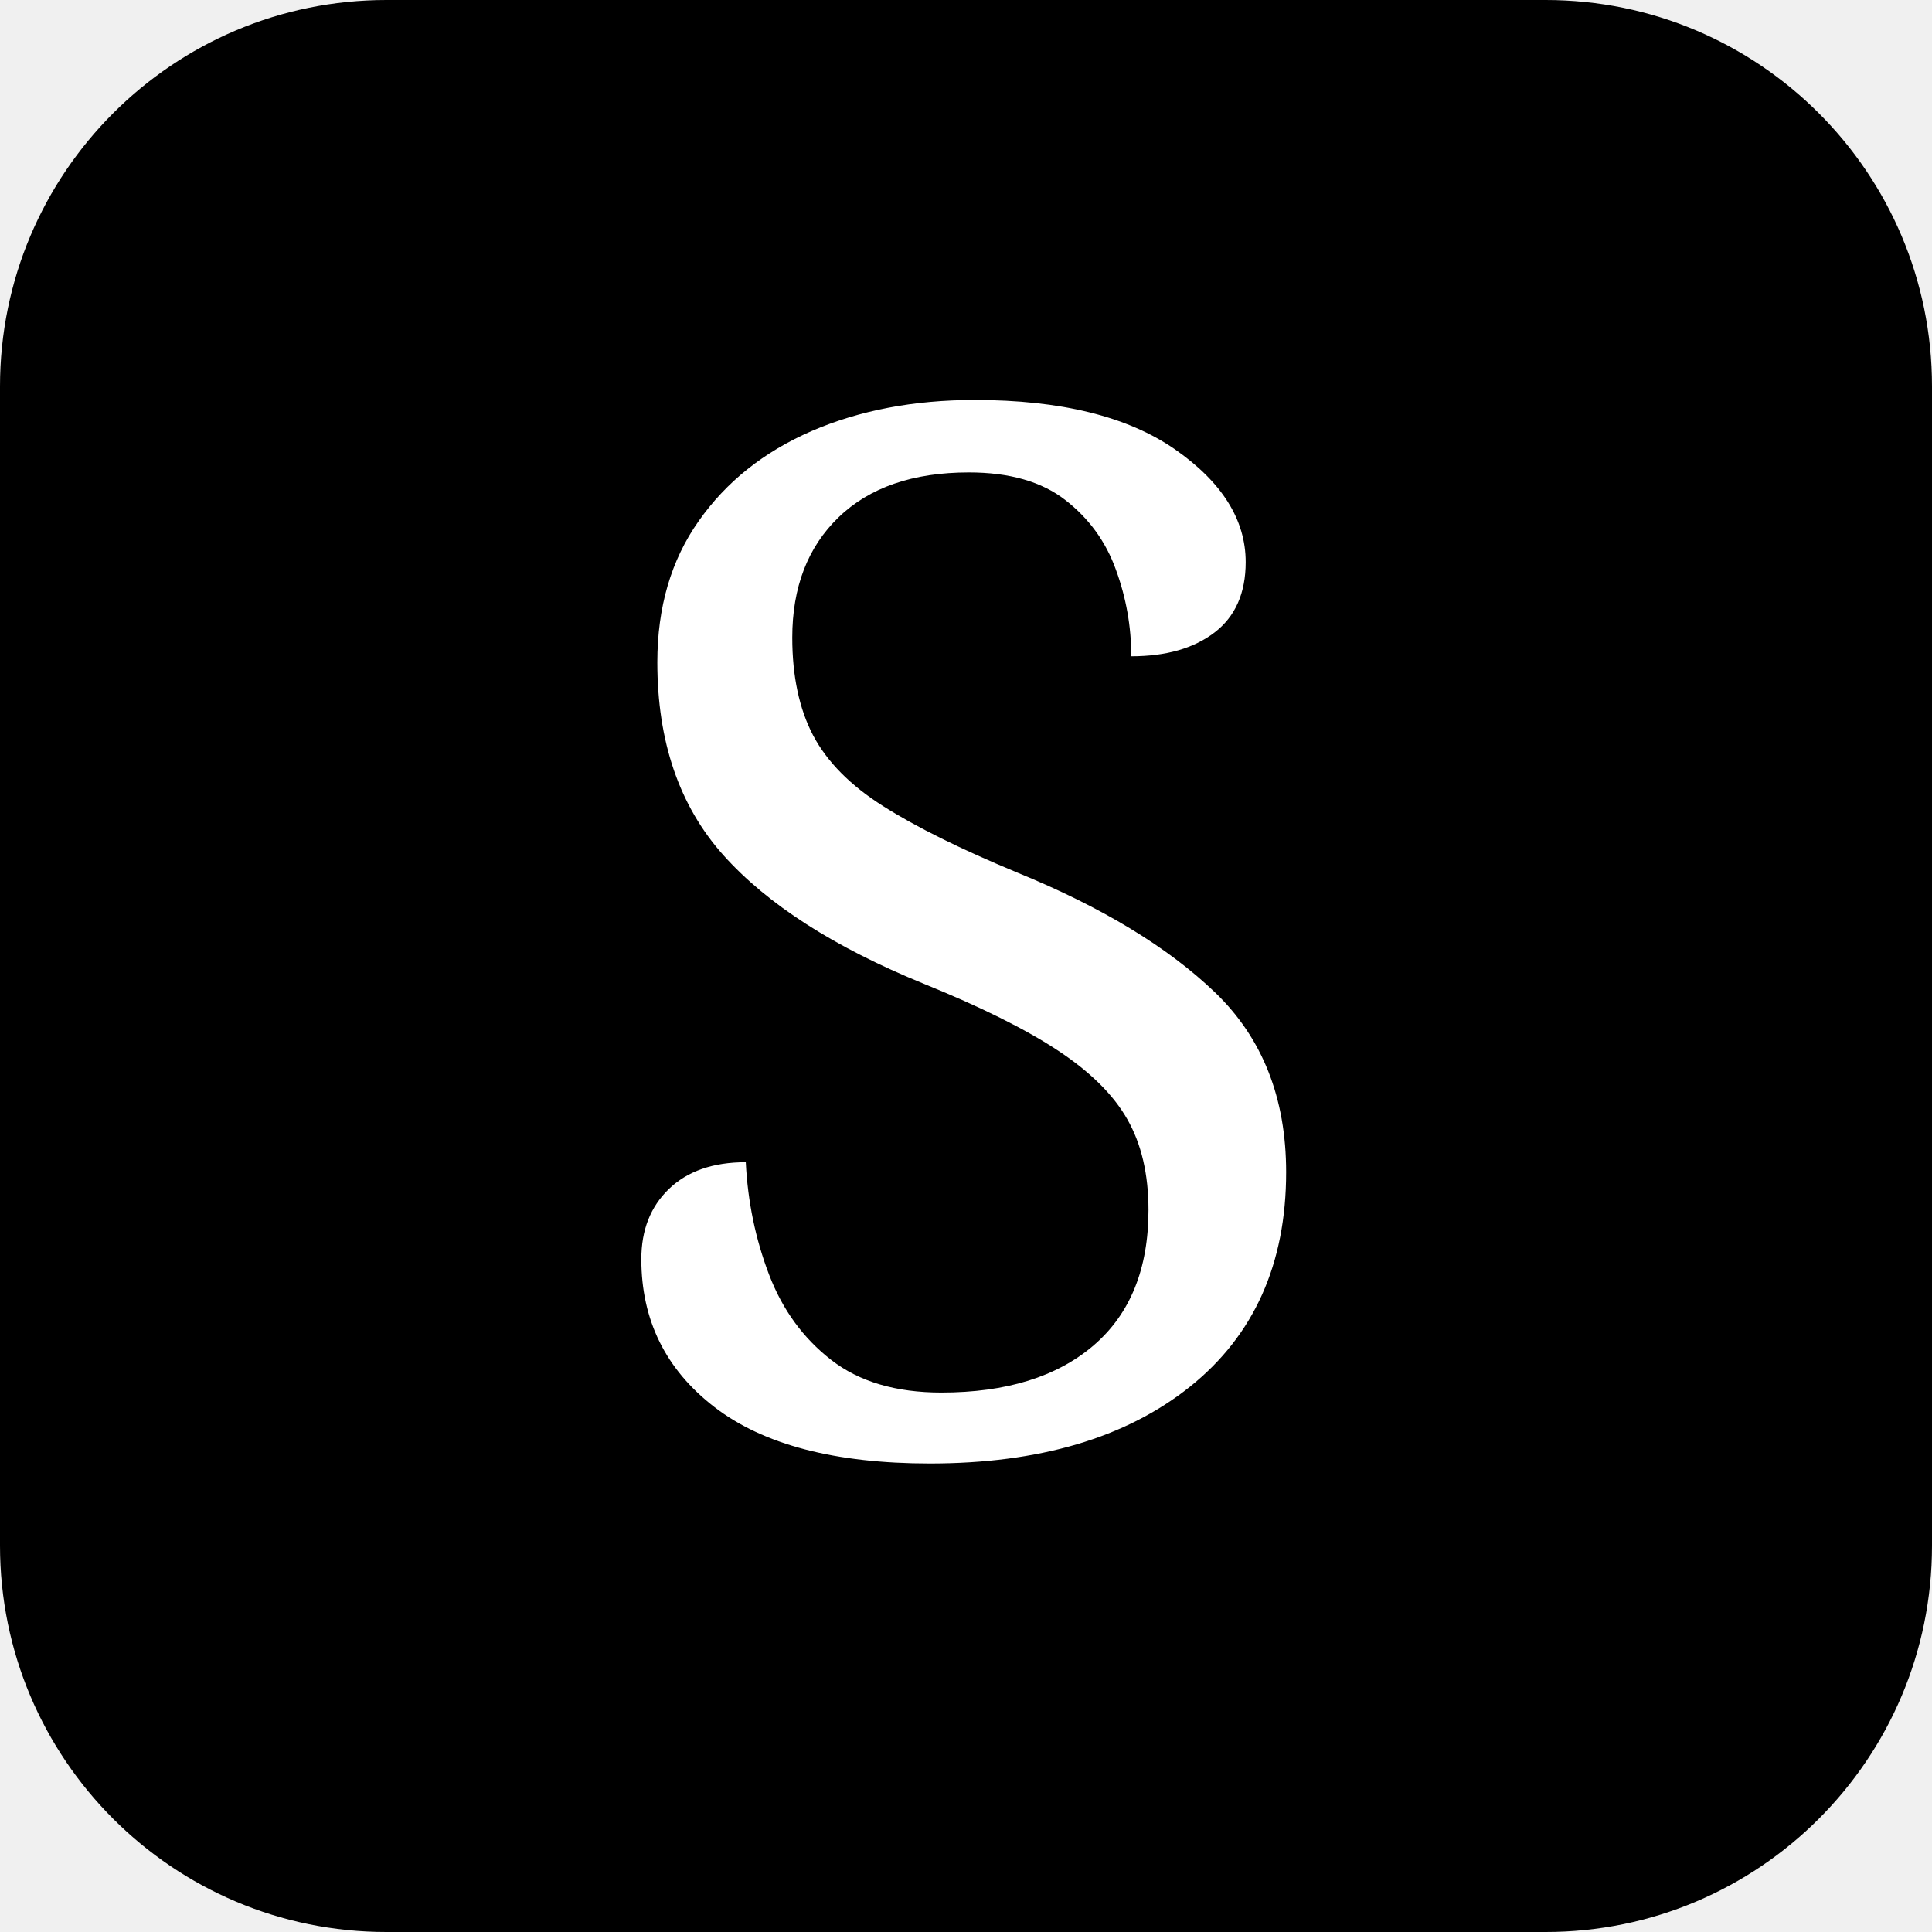
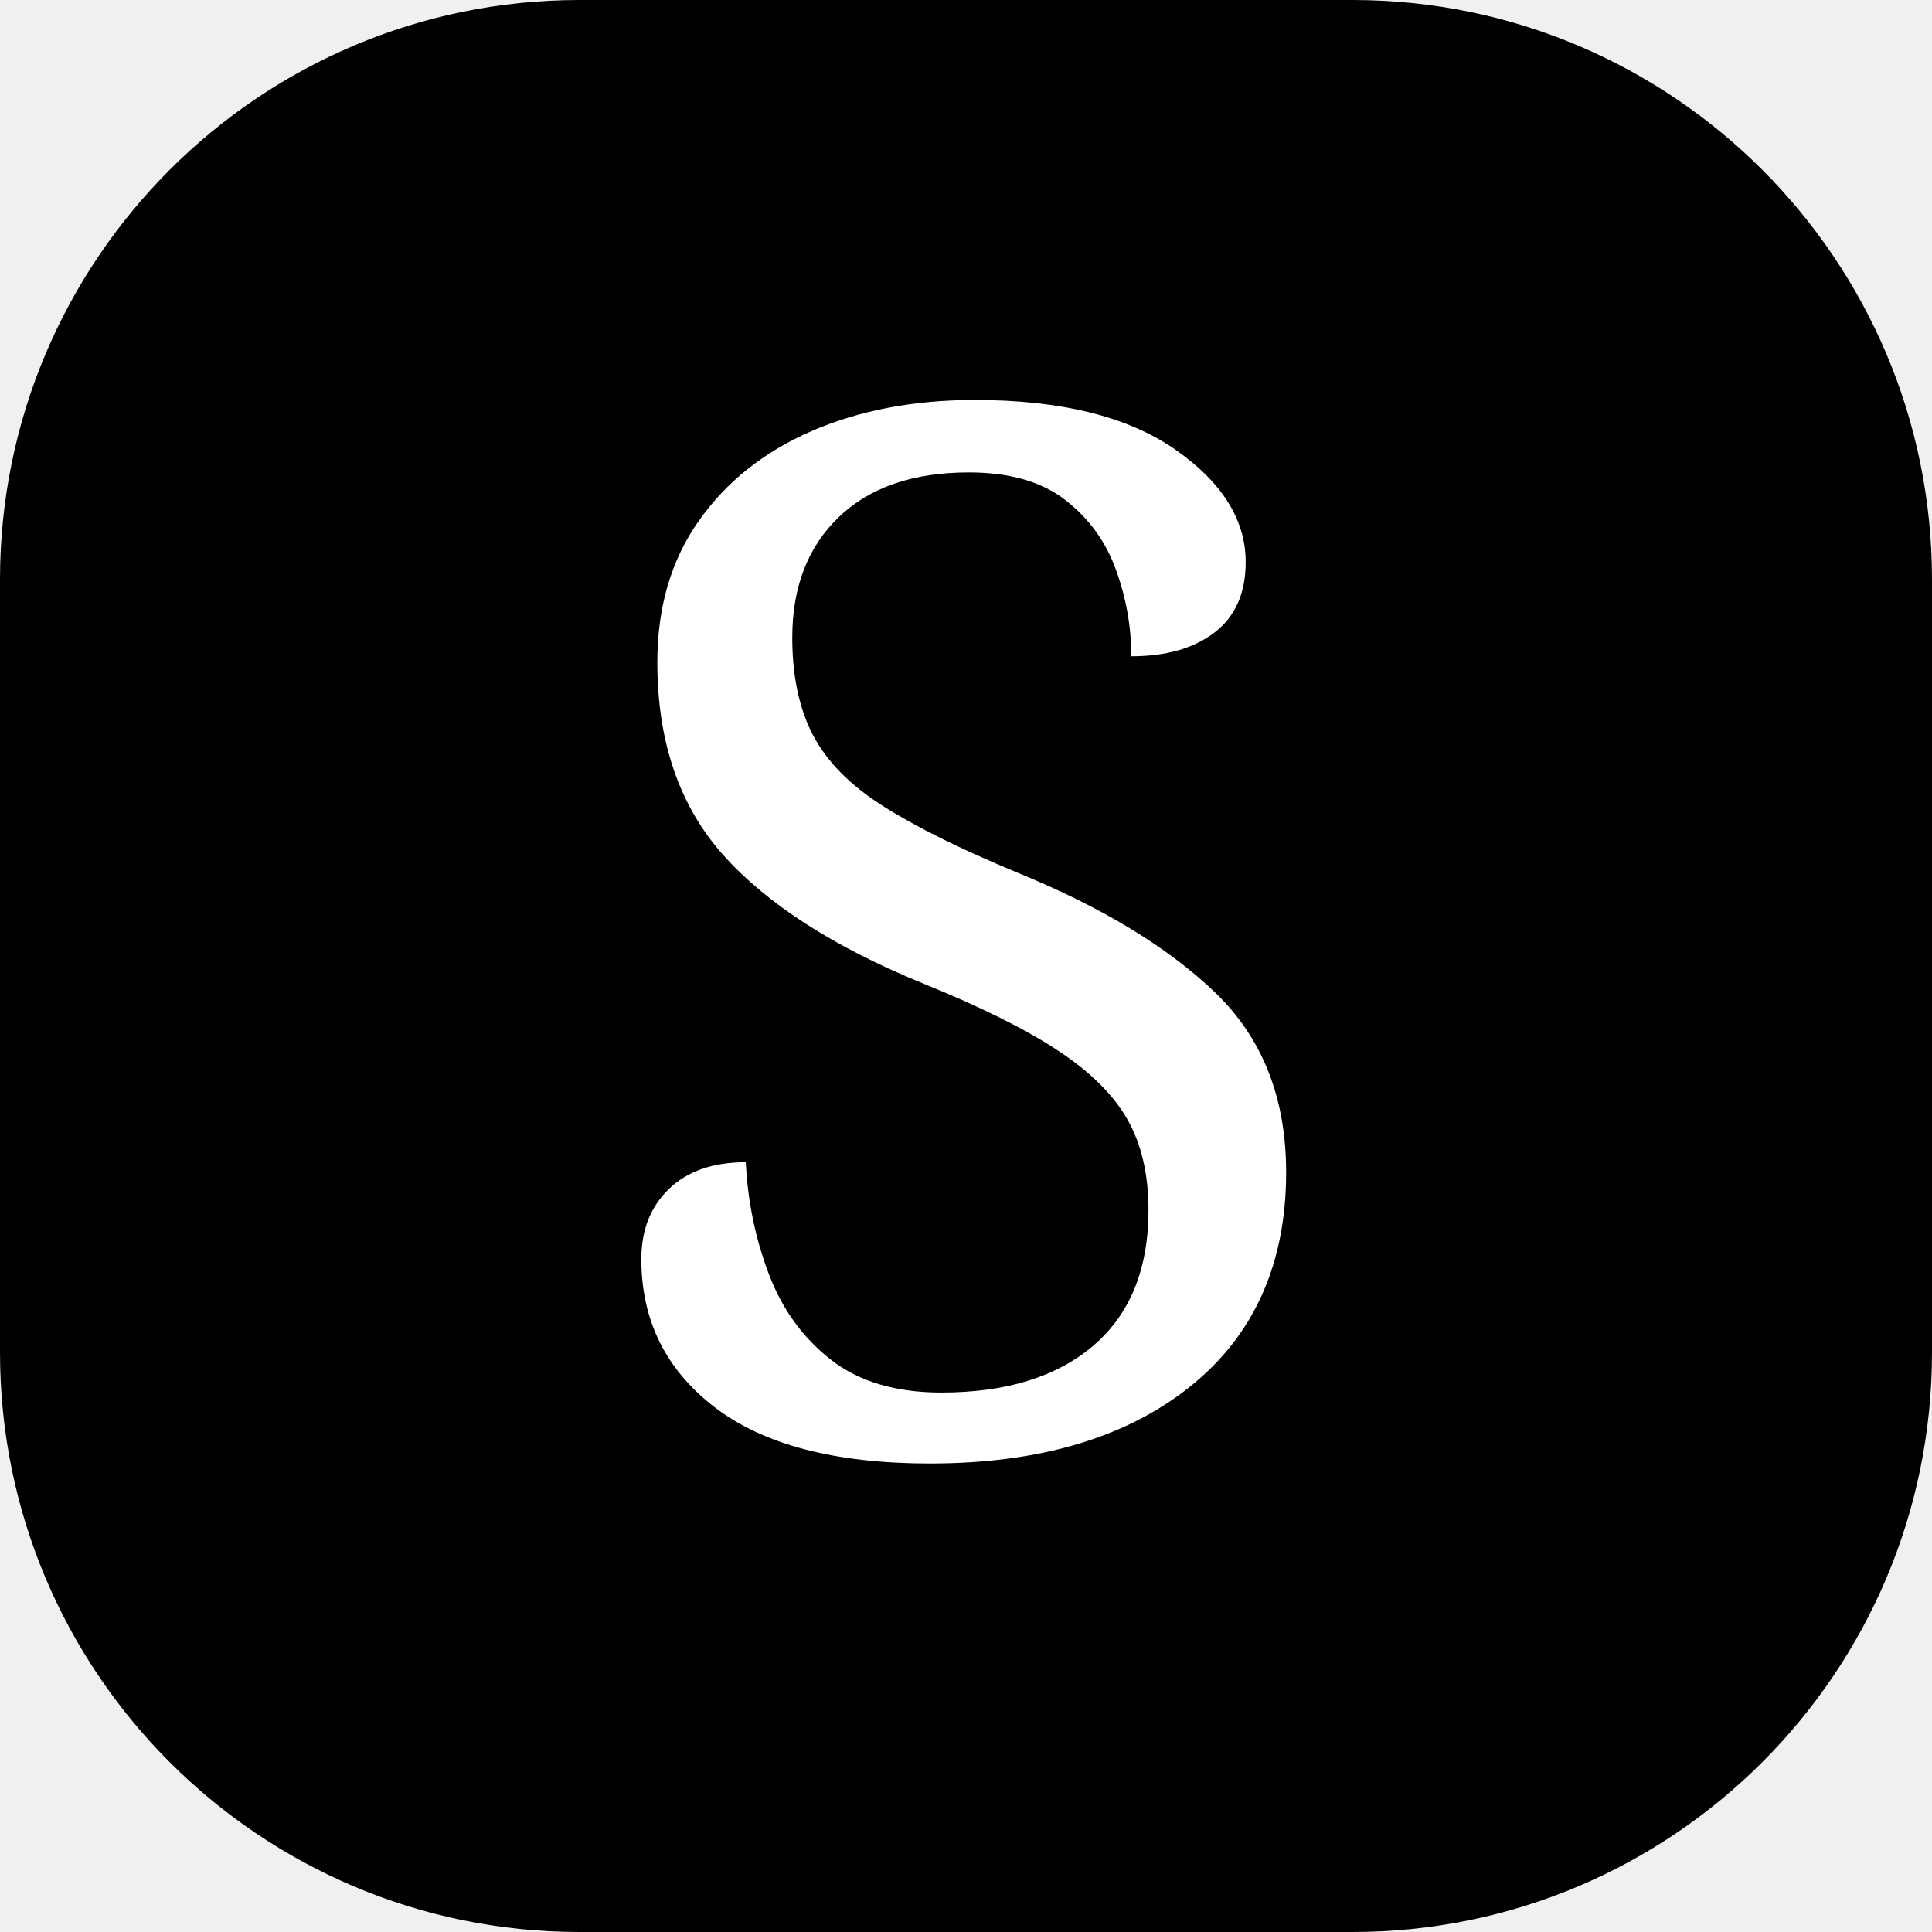
<svg xmlns="http://www.w3.org/2000/svg" viewBox="0 0 100 100">
-   <rect width="100" height="100" rx="20" fill="#000000" />
+   <rect width="100" height="100" rx="30" fill="#000000" />
  <text x="50" y="75" font-family="serif" font-size="75" fill="#ffffff" text-anchor="middle">S</text>
</svg>
